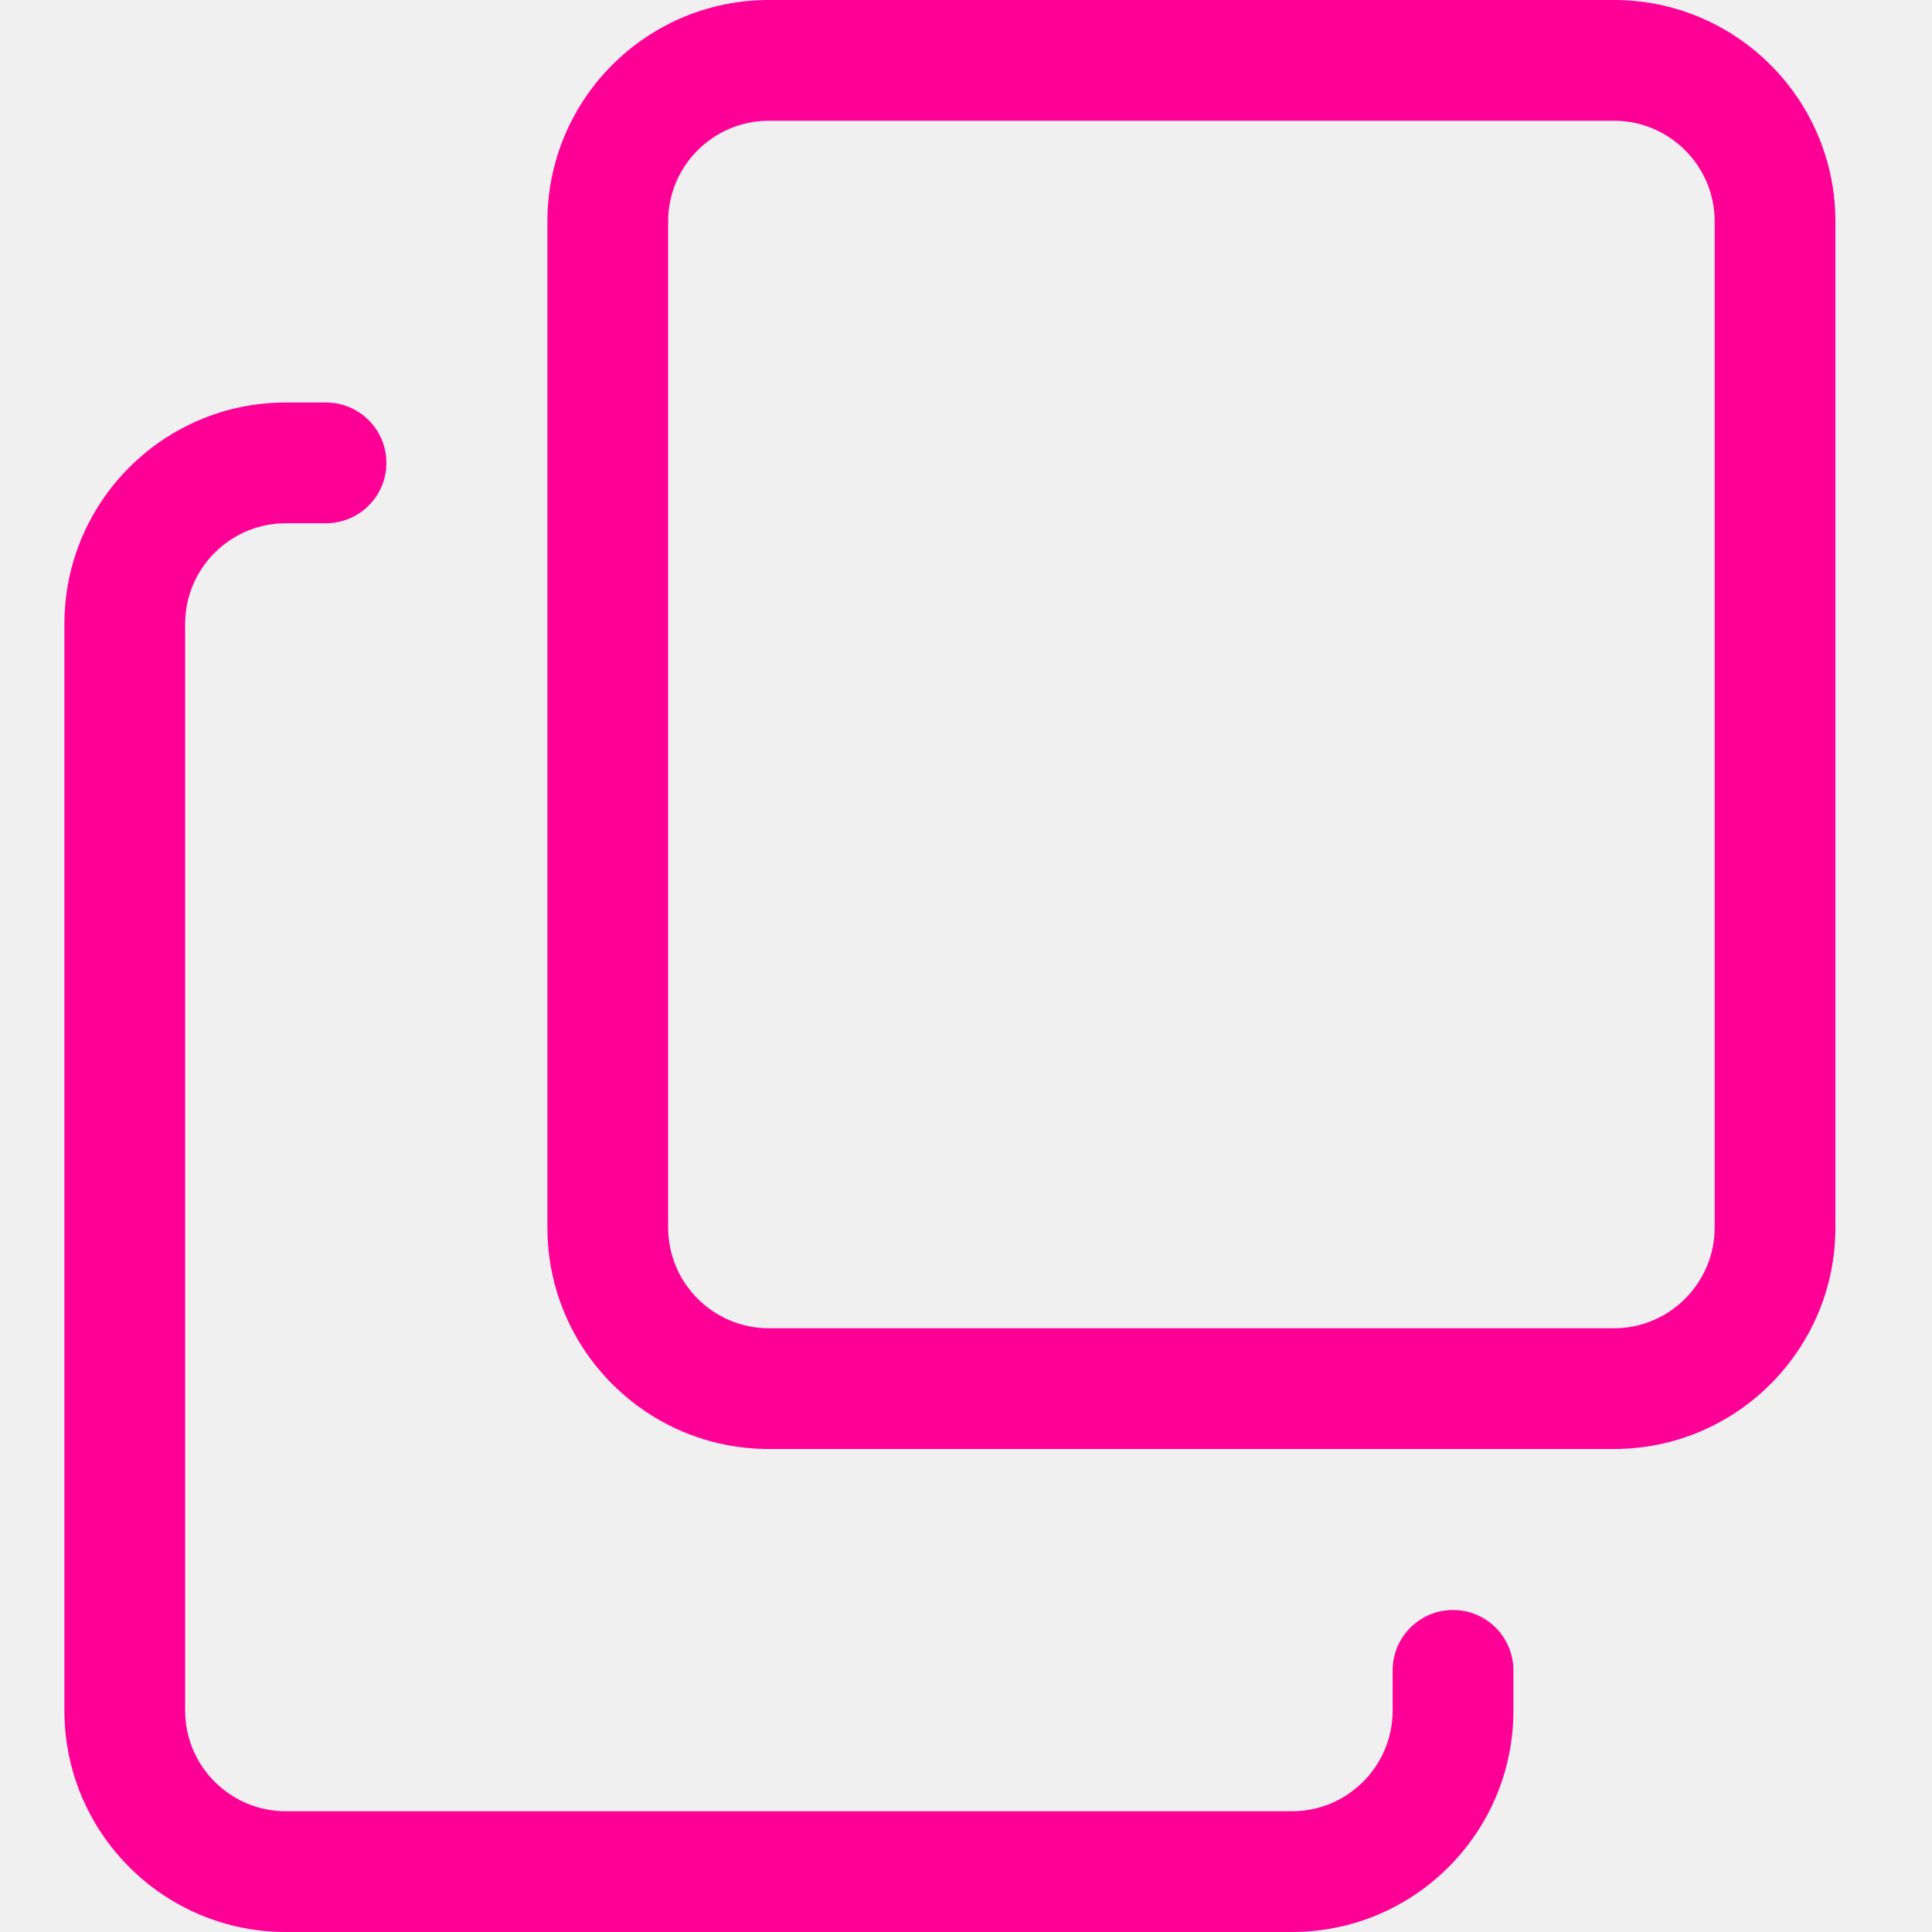
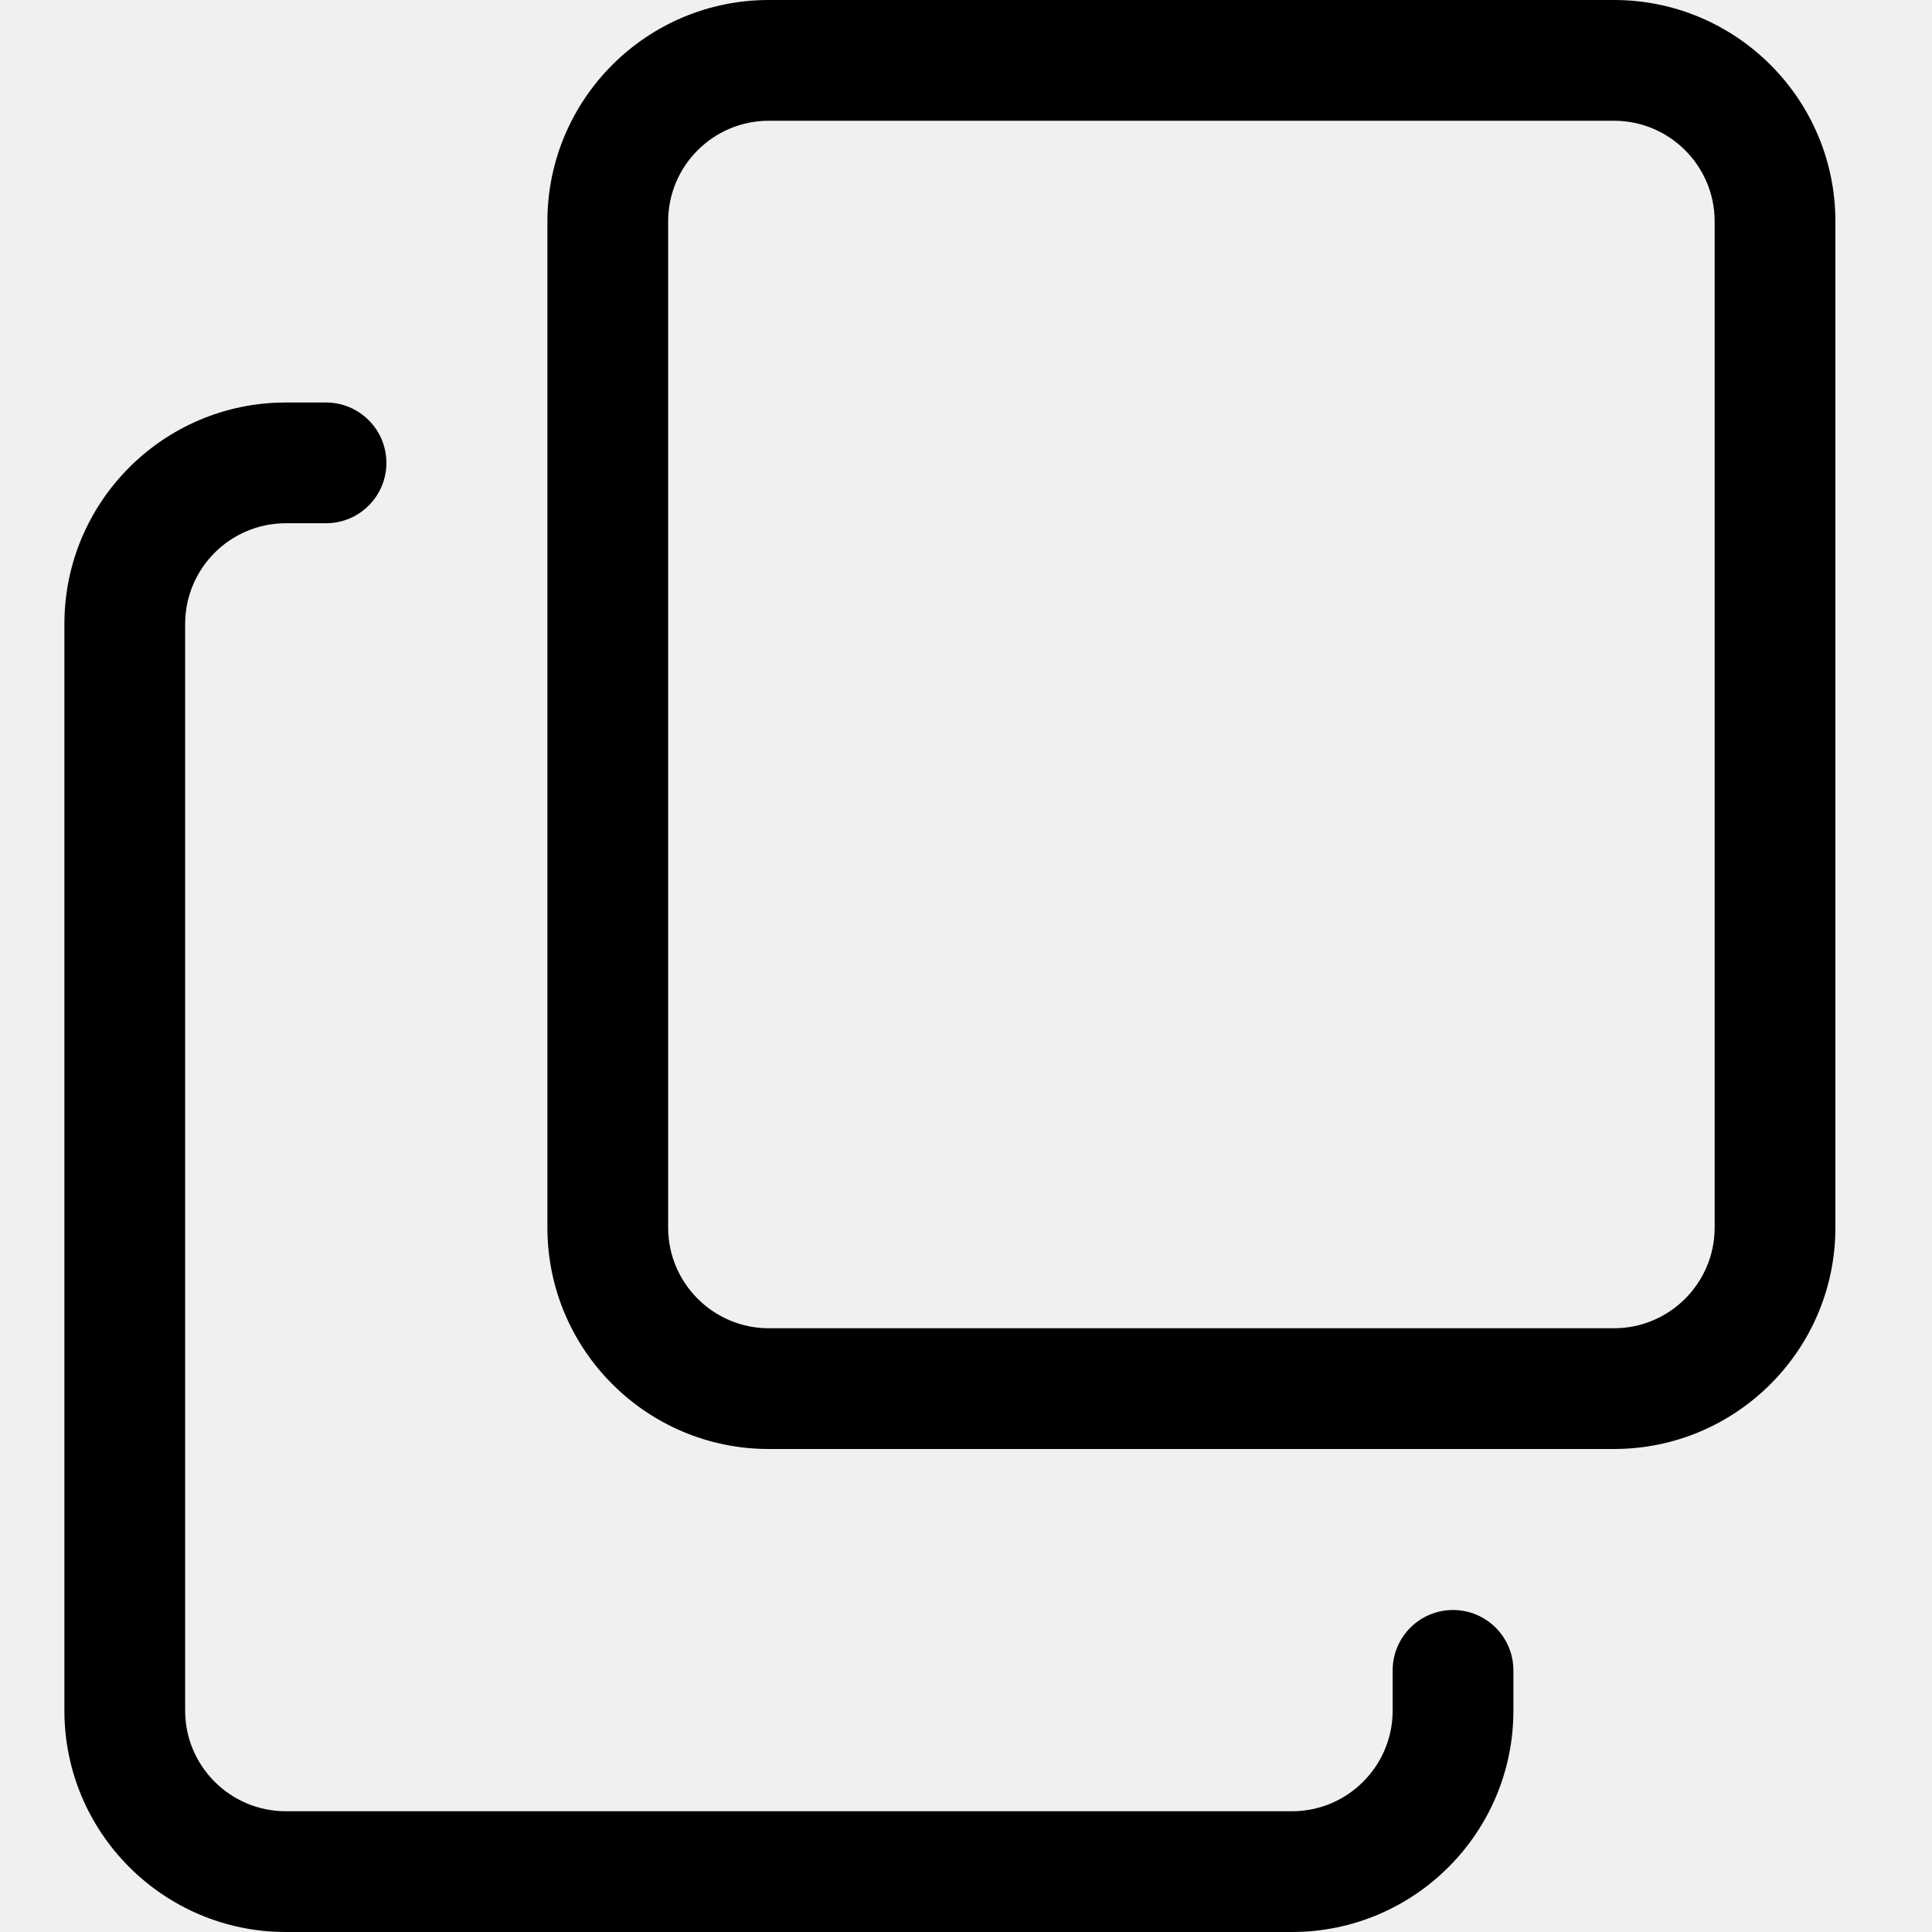
<svg xmlns="http://www.w3.org/2000/svg" width="30" height="30" viewBox="0 0 30 30" fill="none">
  <g clip-path="url(#clip0)">
-     <path d="M20.062 30H4.438C2.541 30 1 28.459 1 26.563V9.688C1 7.791 2.541 6.25 4.438 6.25H5.062C5.58 6.25 6 6.67 6 7.188C6 7.705 5.58 8.125 5.062 8.125H4.438C3.576 8.125 2.875 8.826 2.875 9.688V26.563C2.875 27.424 3.576 28.125 4.438 28.125H20.062C20.924 28.125 21.625 27.424 21.625 26.563V25.938C21.625 25.42 22.045 25 22.562 25C23.08 25 23.5 25.42 23.5 25.938V26.563C23.5 28.459 21.959 30 20.062 30Z" fill="#FF0097" />
-     <path fill-rule="evenodd" clip-rule="evenodd" d="M11.938 22.5H25.062C26.959 22.5 28.5 20.959 28.5 19.062V3.438C28.5 1.541 26.959 0 25.062 0H11.938C10.041 0 8.5 1.541 8.5 3.438V19.062C8.5 20.959 10.041 22.5 11.938 22.5ZM10.375 3.437C10.375 2.576 11.076 1.875 11.938 1.875H25.062C25.924 1.875 26.625 2.576 26.625 3.437V19.062C26.625 19.923 25.924 20.625 25.062 20.625H11.938C11.076 20.625 10.375 19.923 10.375 19.062V3.437Z" fill="#FF0097" />
+     <path d="M20.062 30H4.438C2.541 30 1 28.459 1 26.563V9.688C1 7.791 2.541 6.25 4.438 6.25H5.062C5.58 6.25 6 6.67 6 7.188C6 7.705 5.58 8.125 5.062 8.125H4.438C3.576 8.125 2.875 8.826 2.875 9.688V26.563C2.875 27.424 3.576 28.125 4.438 28.125H20.062C20.924 28.125 21.625 27.424 21.625 26.563V25.938C21.625 25.42 22.045 25 22.562 25C23.08 25 23.5 25.42 23.5 25.938V26.563C23.5 28.459 21.959 30 20.062 30Z" fill="currentColor" />
+     <path fill-rule="evenodd" clip-rule="evenodd" d="M11.938 22.5H25.062C26.959 22.5 28.5 20.959 28.5 19.062V3.438C28.5 1.541 26.959 0 25.062 0H11.938C10.041 0 8.5 1.541 8.5 3.438V19.062C8.5 20.959 10.041 22.5 11.938 22.5ZM10.375 3.437C10.375 2.576 11.076 1.875 11.938 1.875H25.062C25.924 1.875 26.625 2.576 26.625 3.437V19.062C26.625 19.923 25.924 20.625 25.062 20.625H11.938C11.076 20.625 10.375 19.923 10.375 19.062V3.437Z" fill="currentColor" />
  </g>
  <defs>
    <clipPath id="clip0">
      <rect width="30" height="30" fill="white" />
    </clipPath>
  </defs>
</svg>
